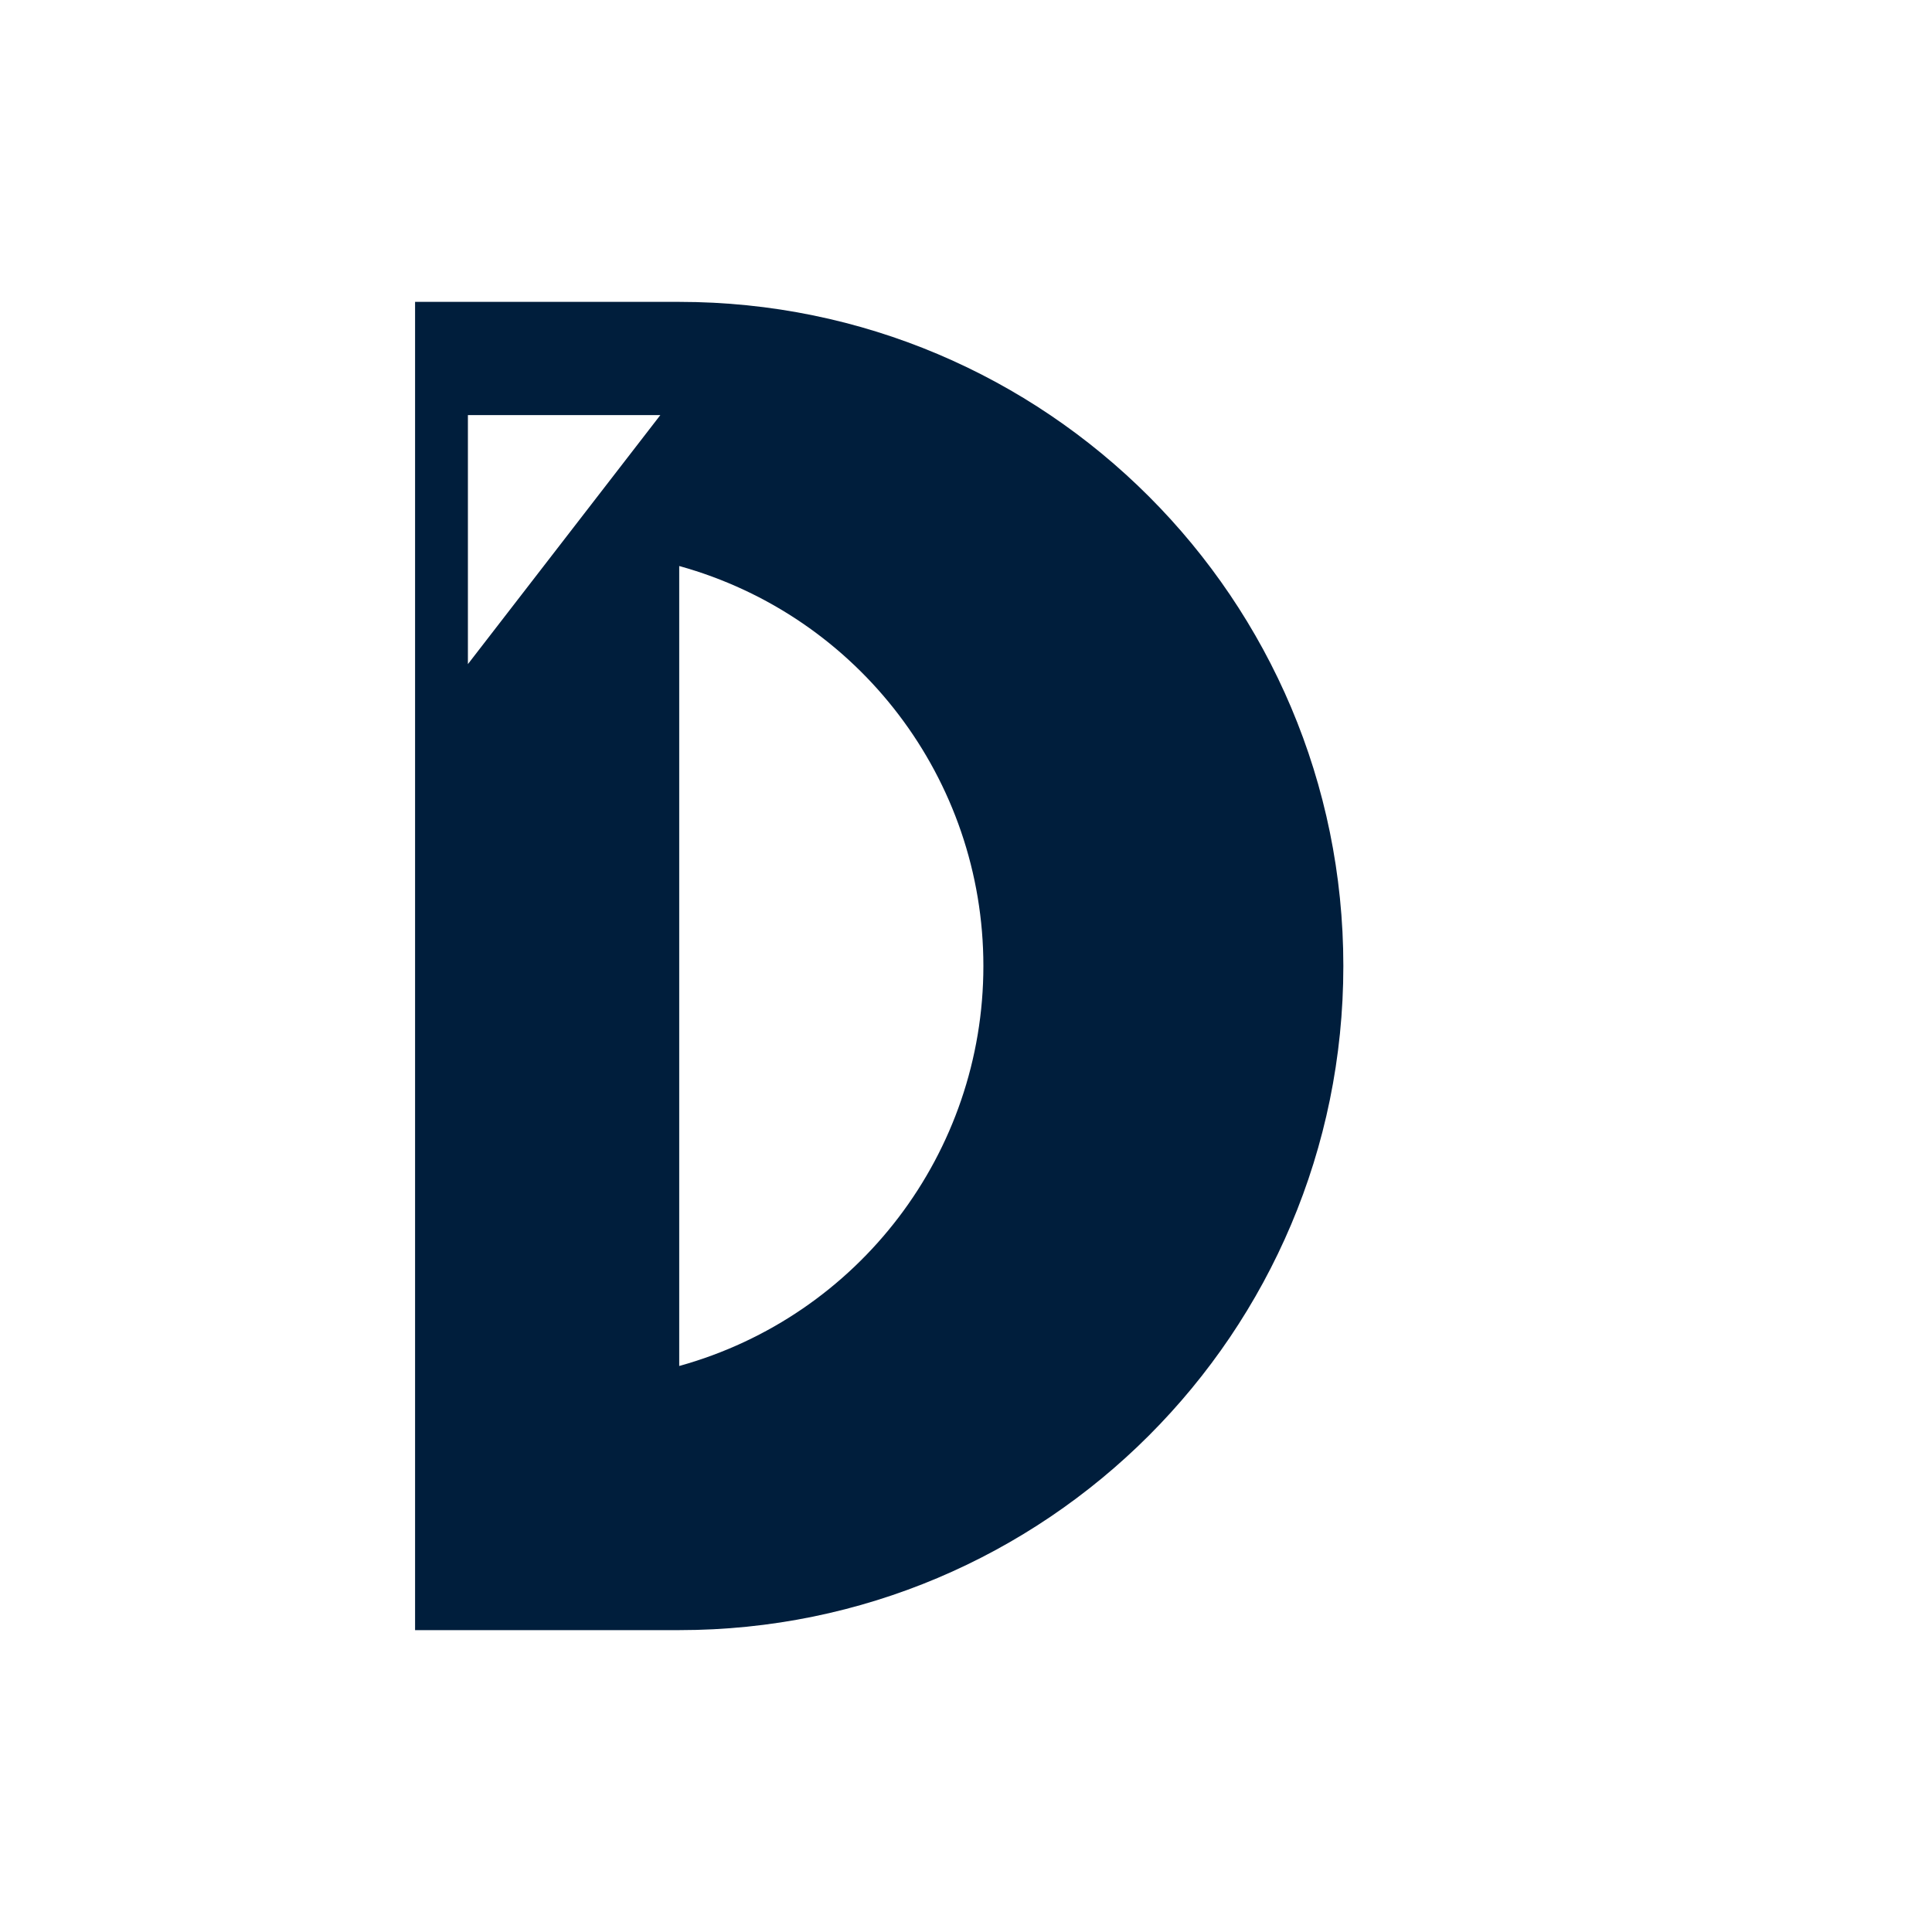
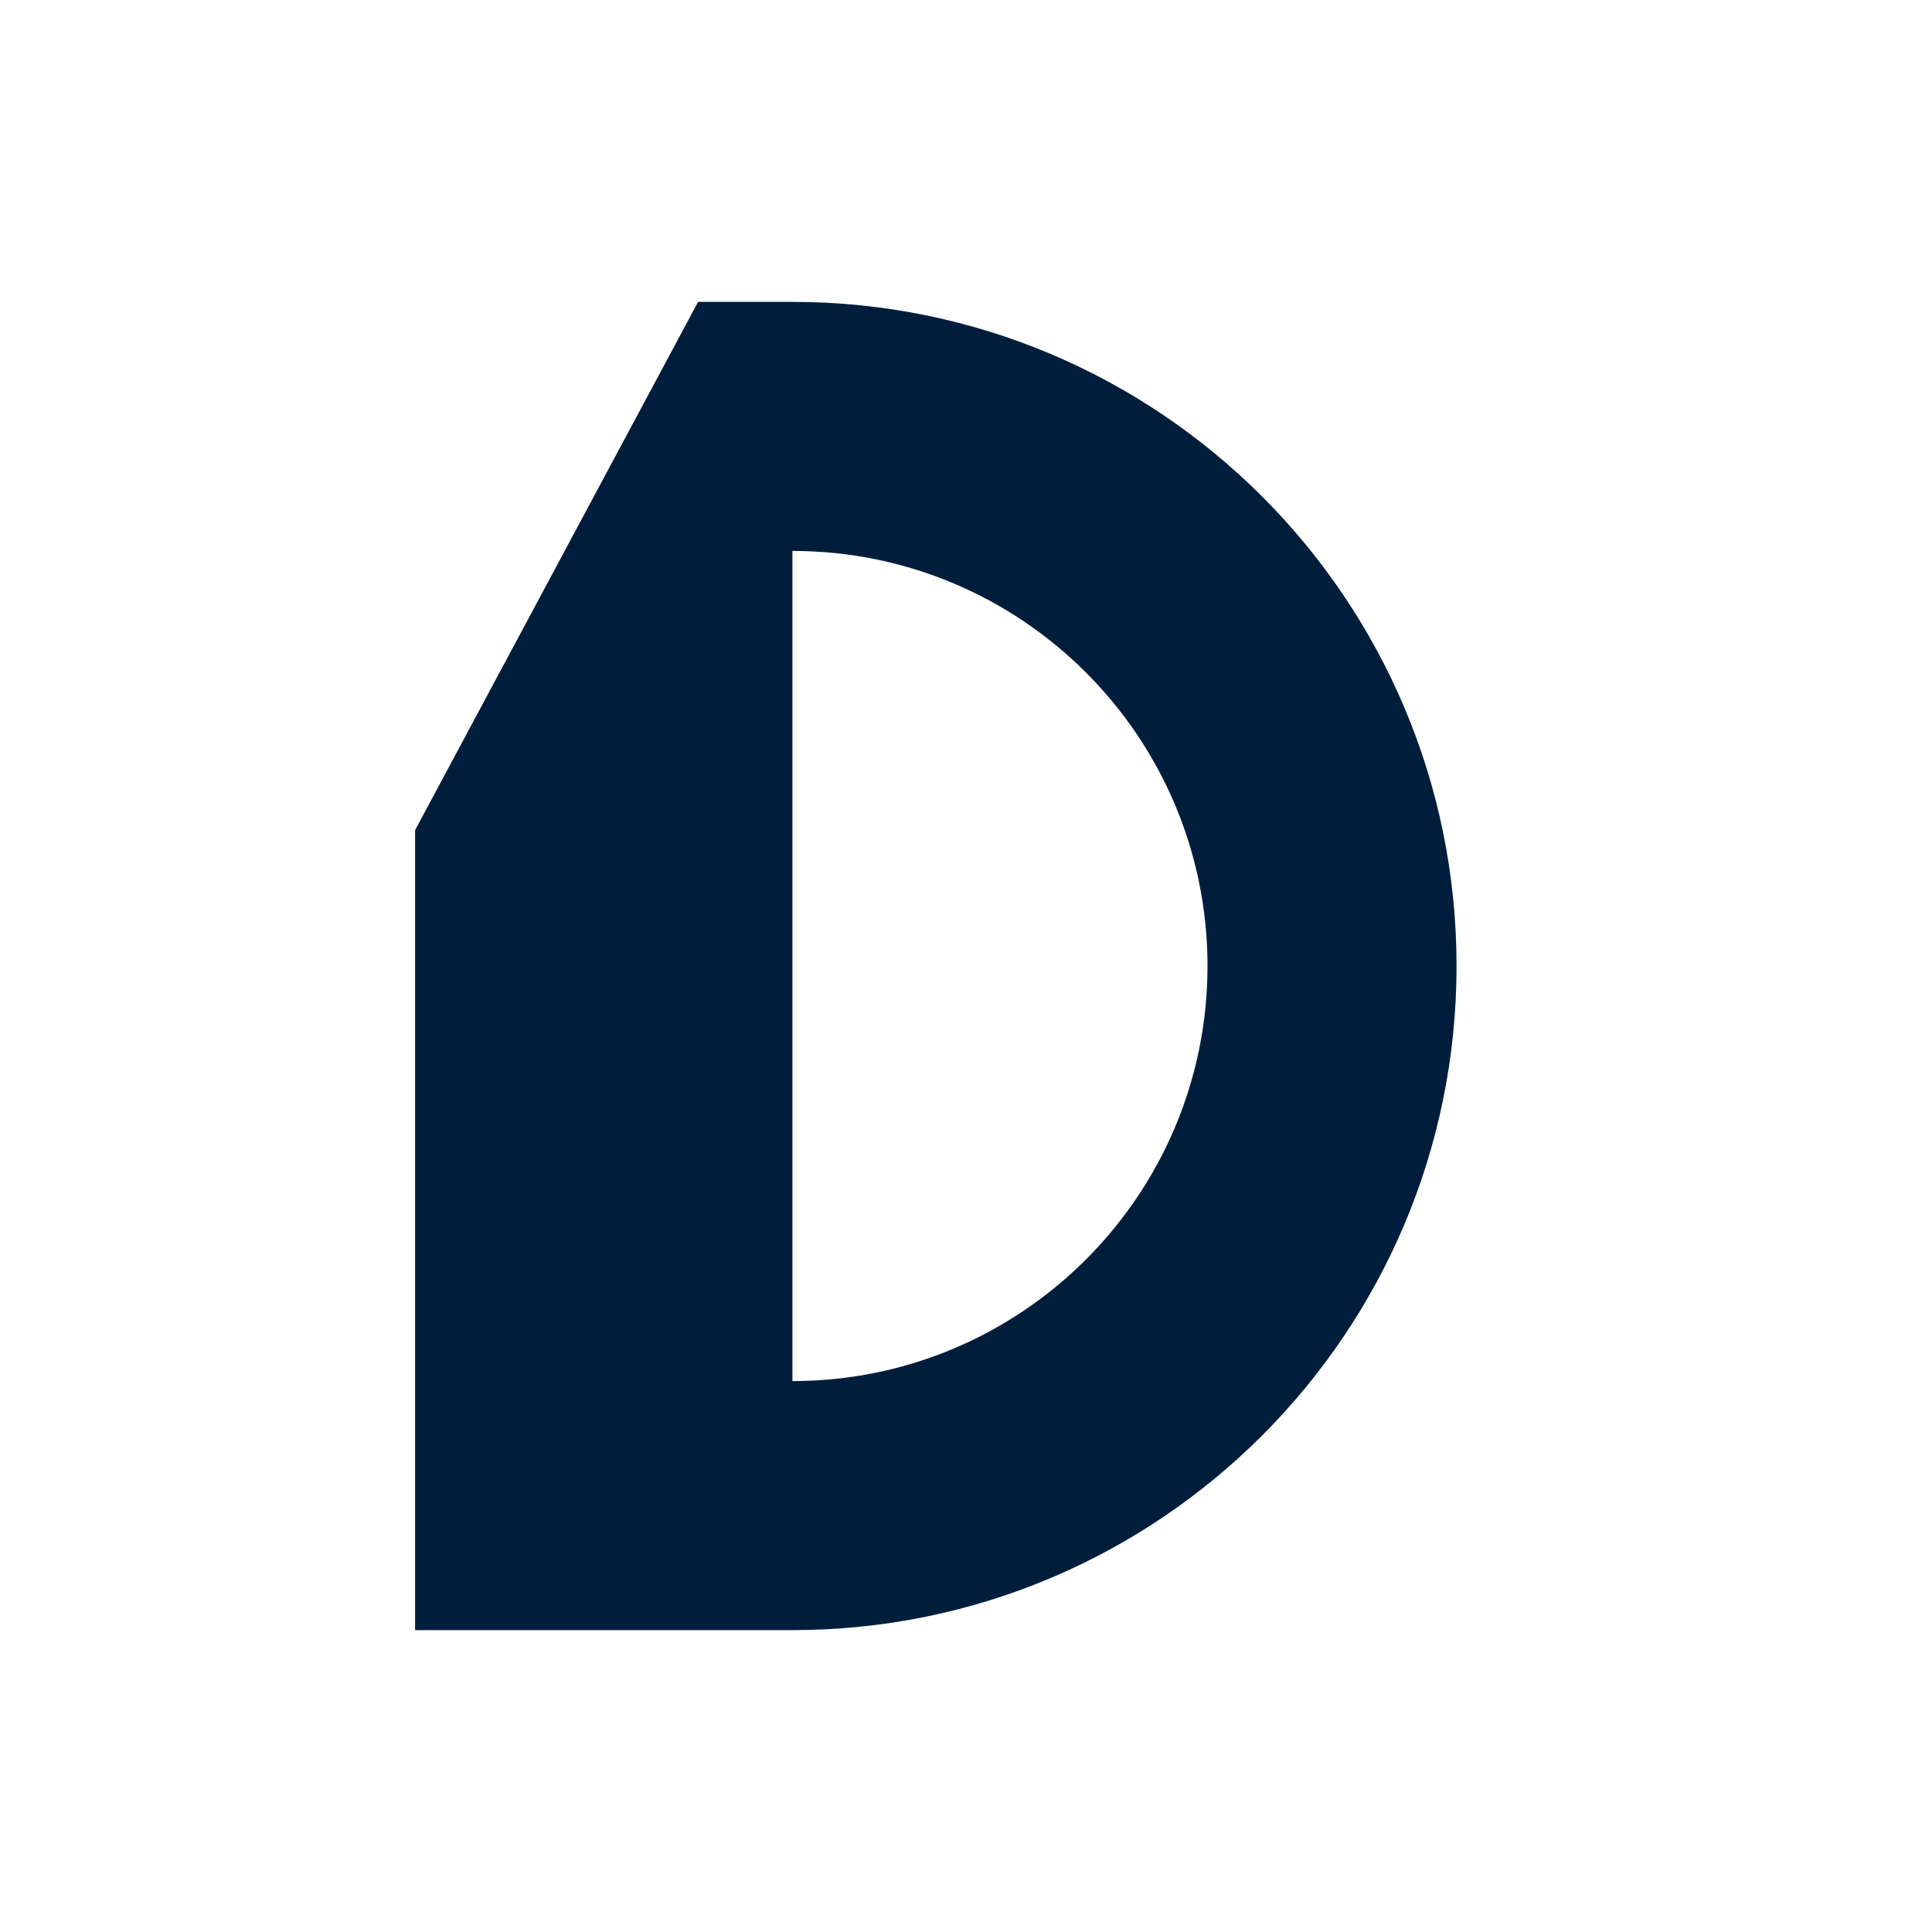
<svg xmlns="http://www.w3.org/2000/svg" viewBox="0 0 1024 1024">
-   <path fill="#001E3C" fill-rule="evenodd" d="   M 220 160   L 360 160   A 352 352 0 0 1 360 864   L 220 864   Z   M 360 300   A 220 220 0 0 1 360 724   L 360 724 Z   M 248 220   L 350 220   L 248 352   Z " />
+   <path fill="#001E3C" fill-rule="evenodd" d="   M 370 160   L 420 160   A 352 352 0 0 1 420 864   L 220 864   L 220 440   Z   M 420 292   A 220 220 0 0 1 420 732   L 420 732 Z " />
</svg>
